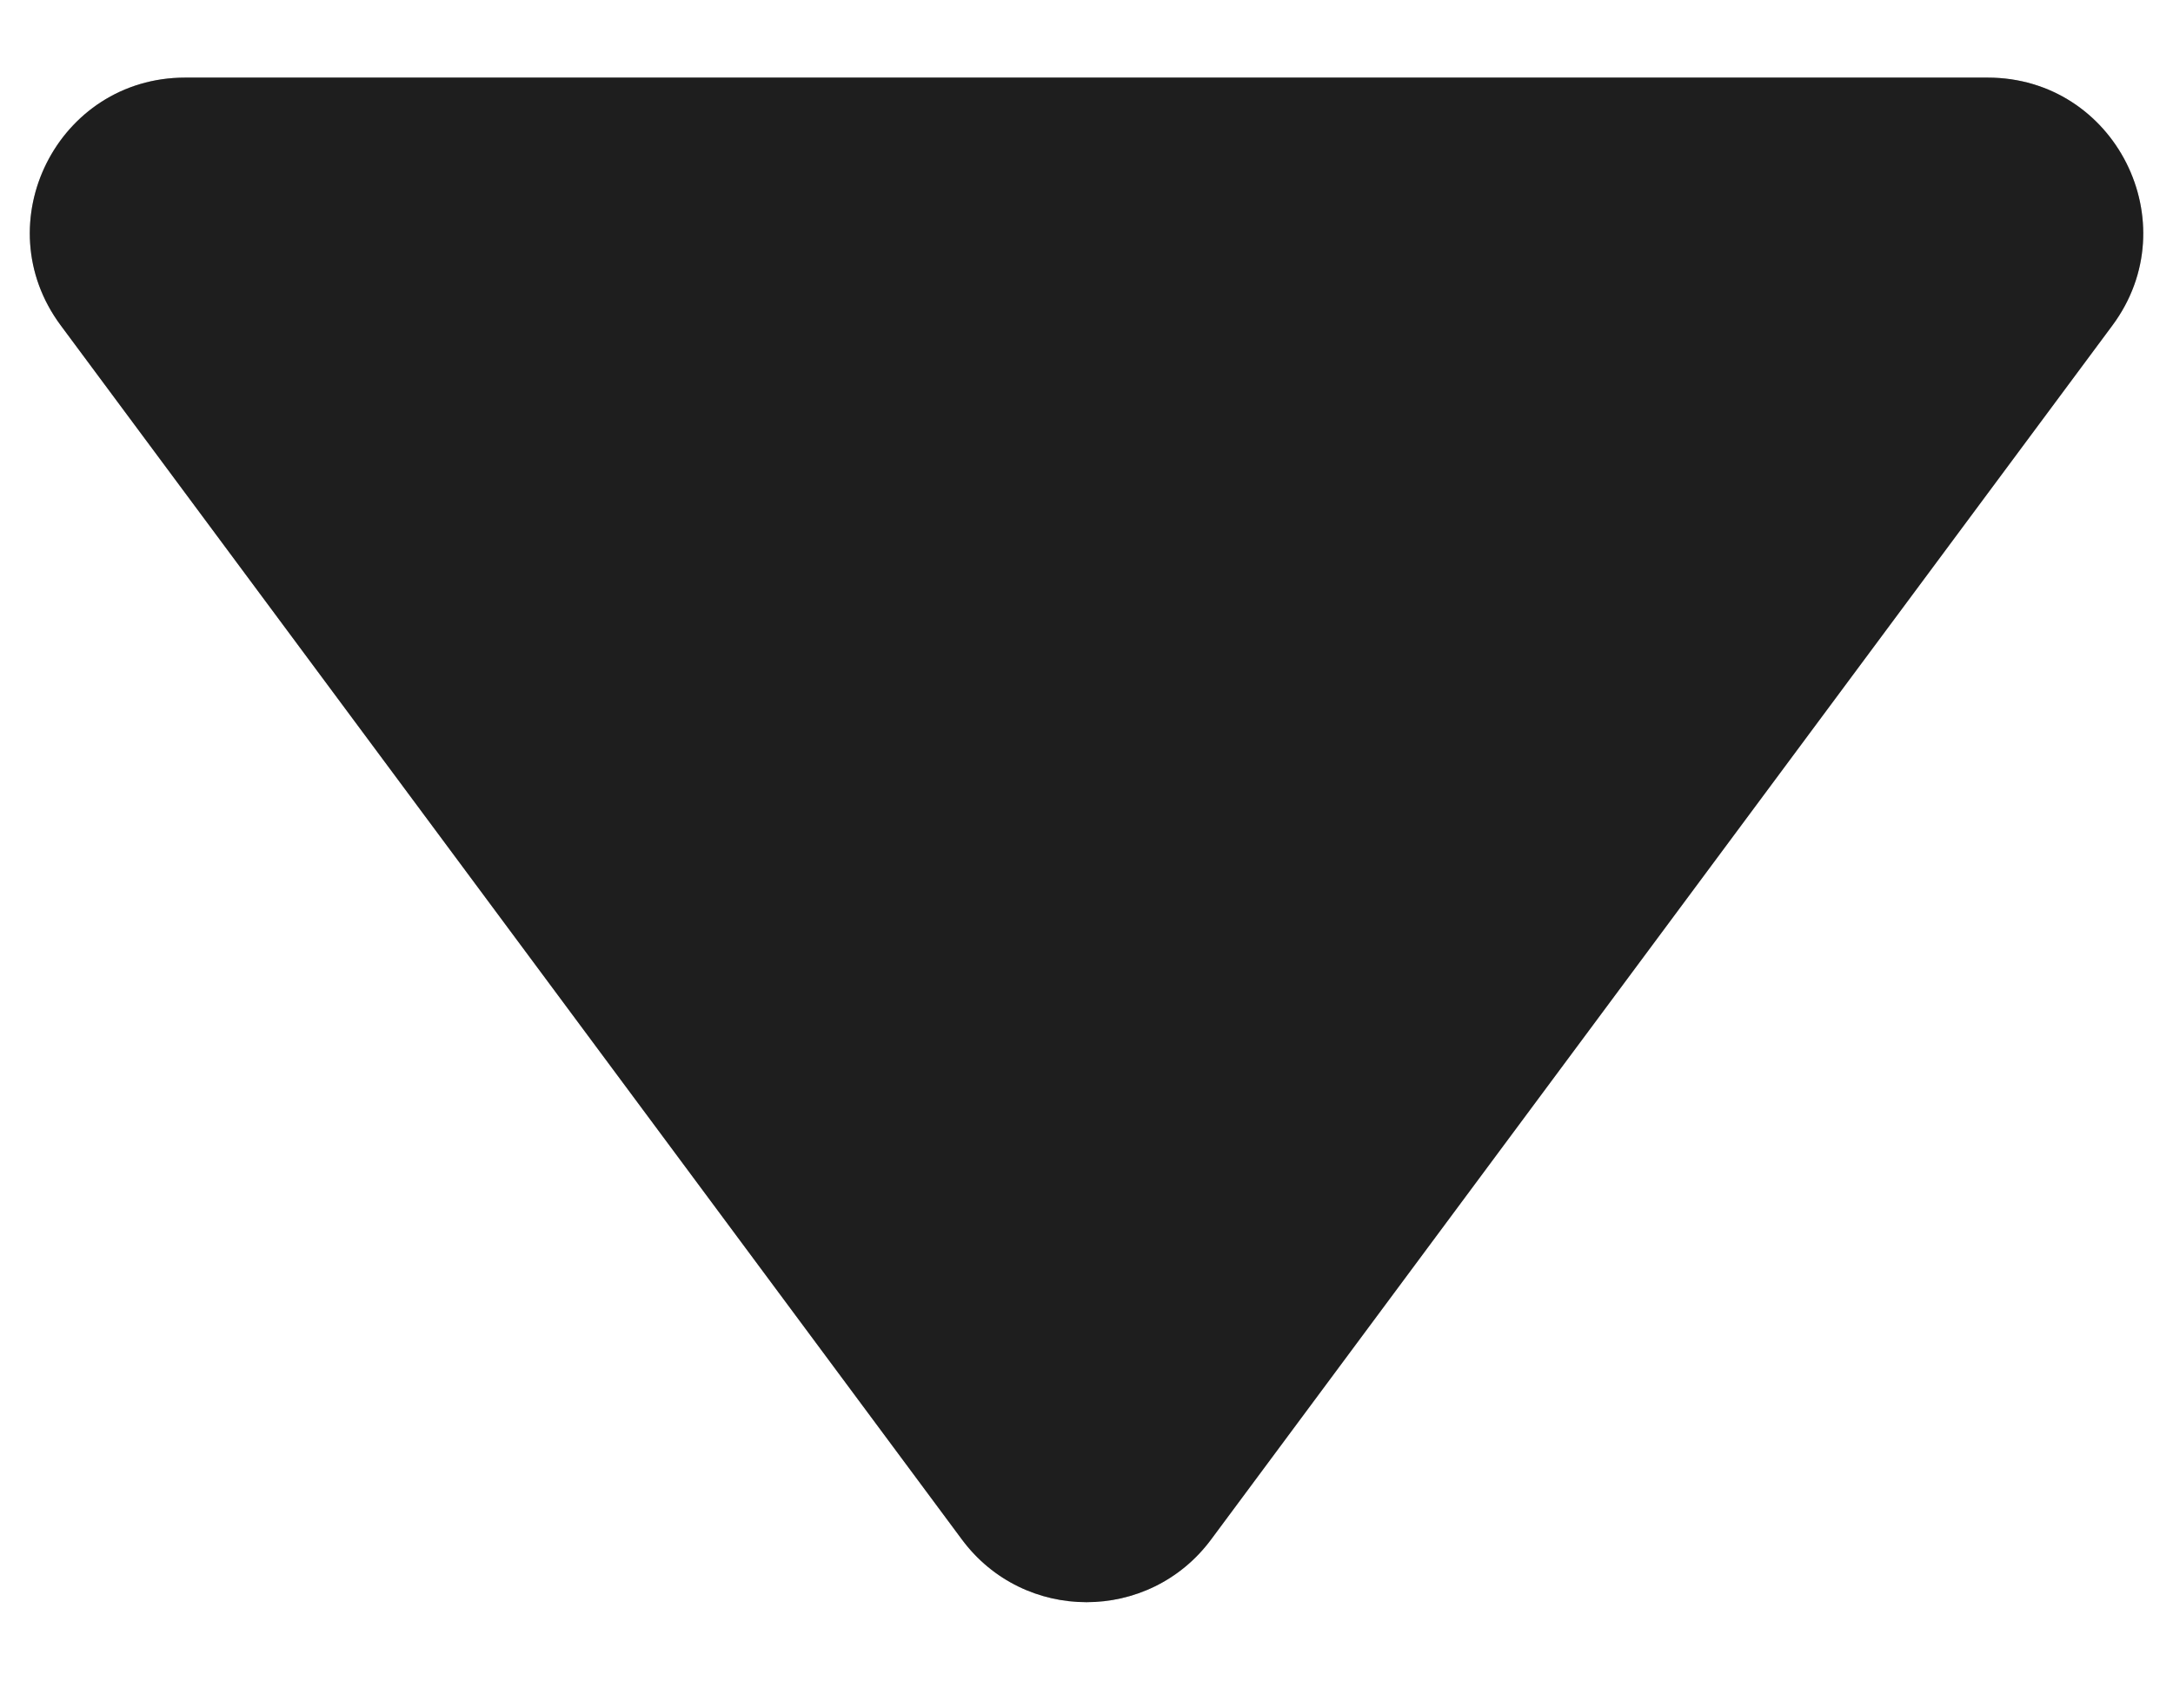
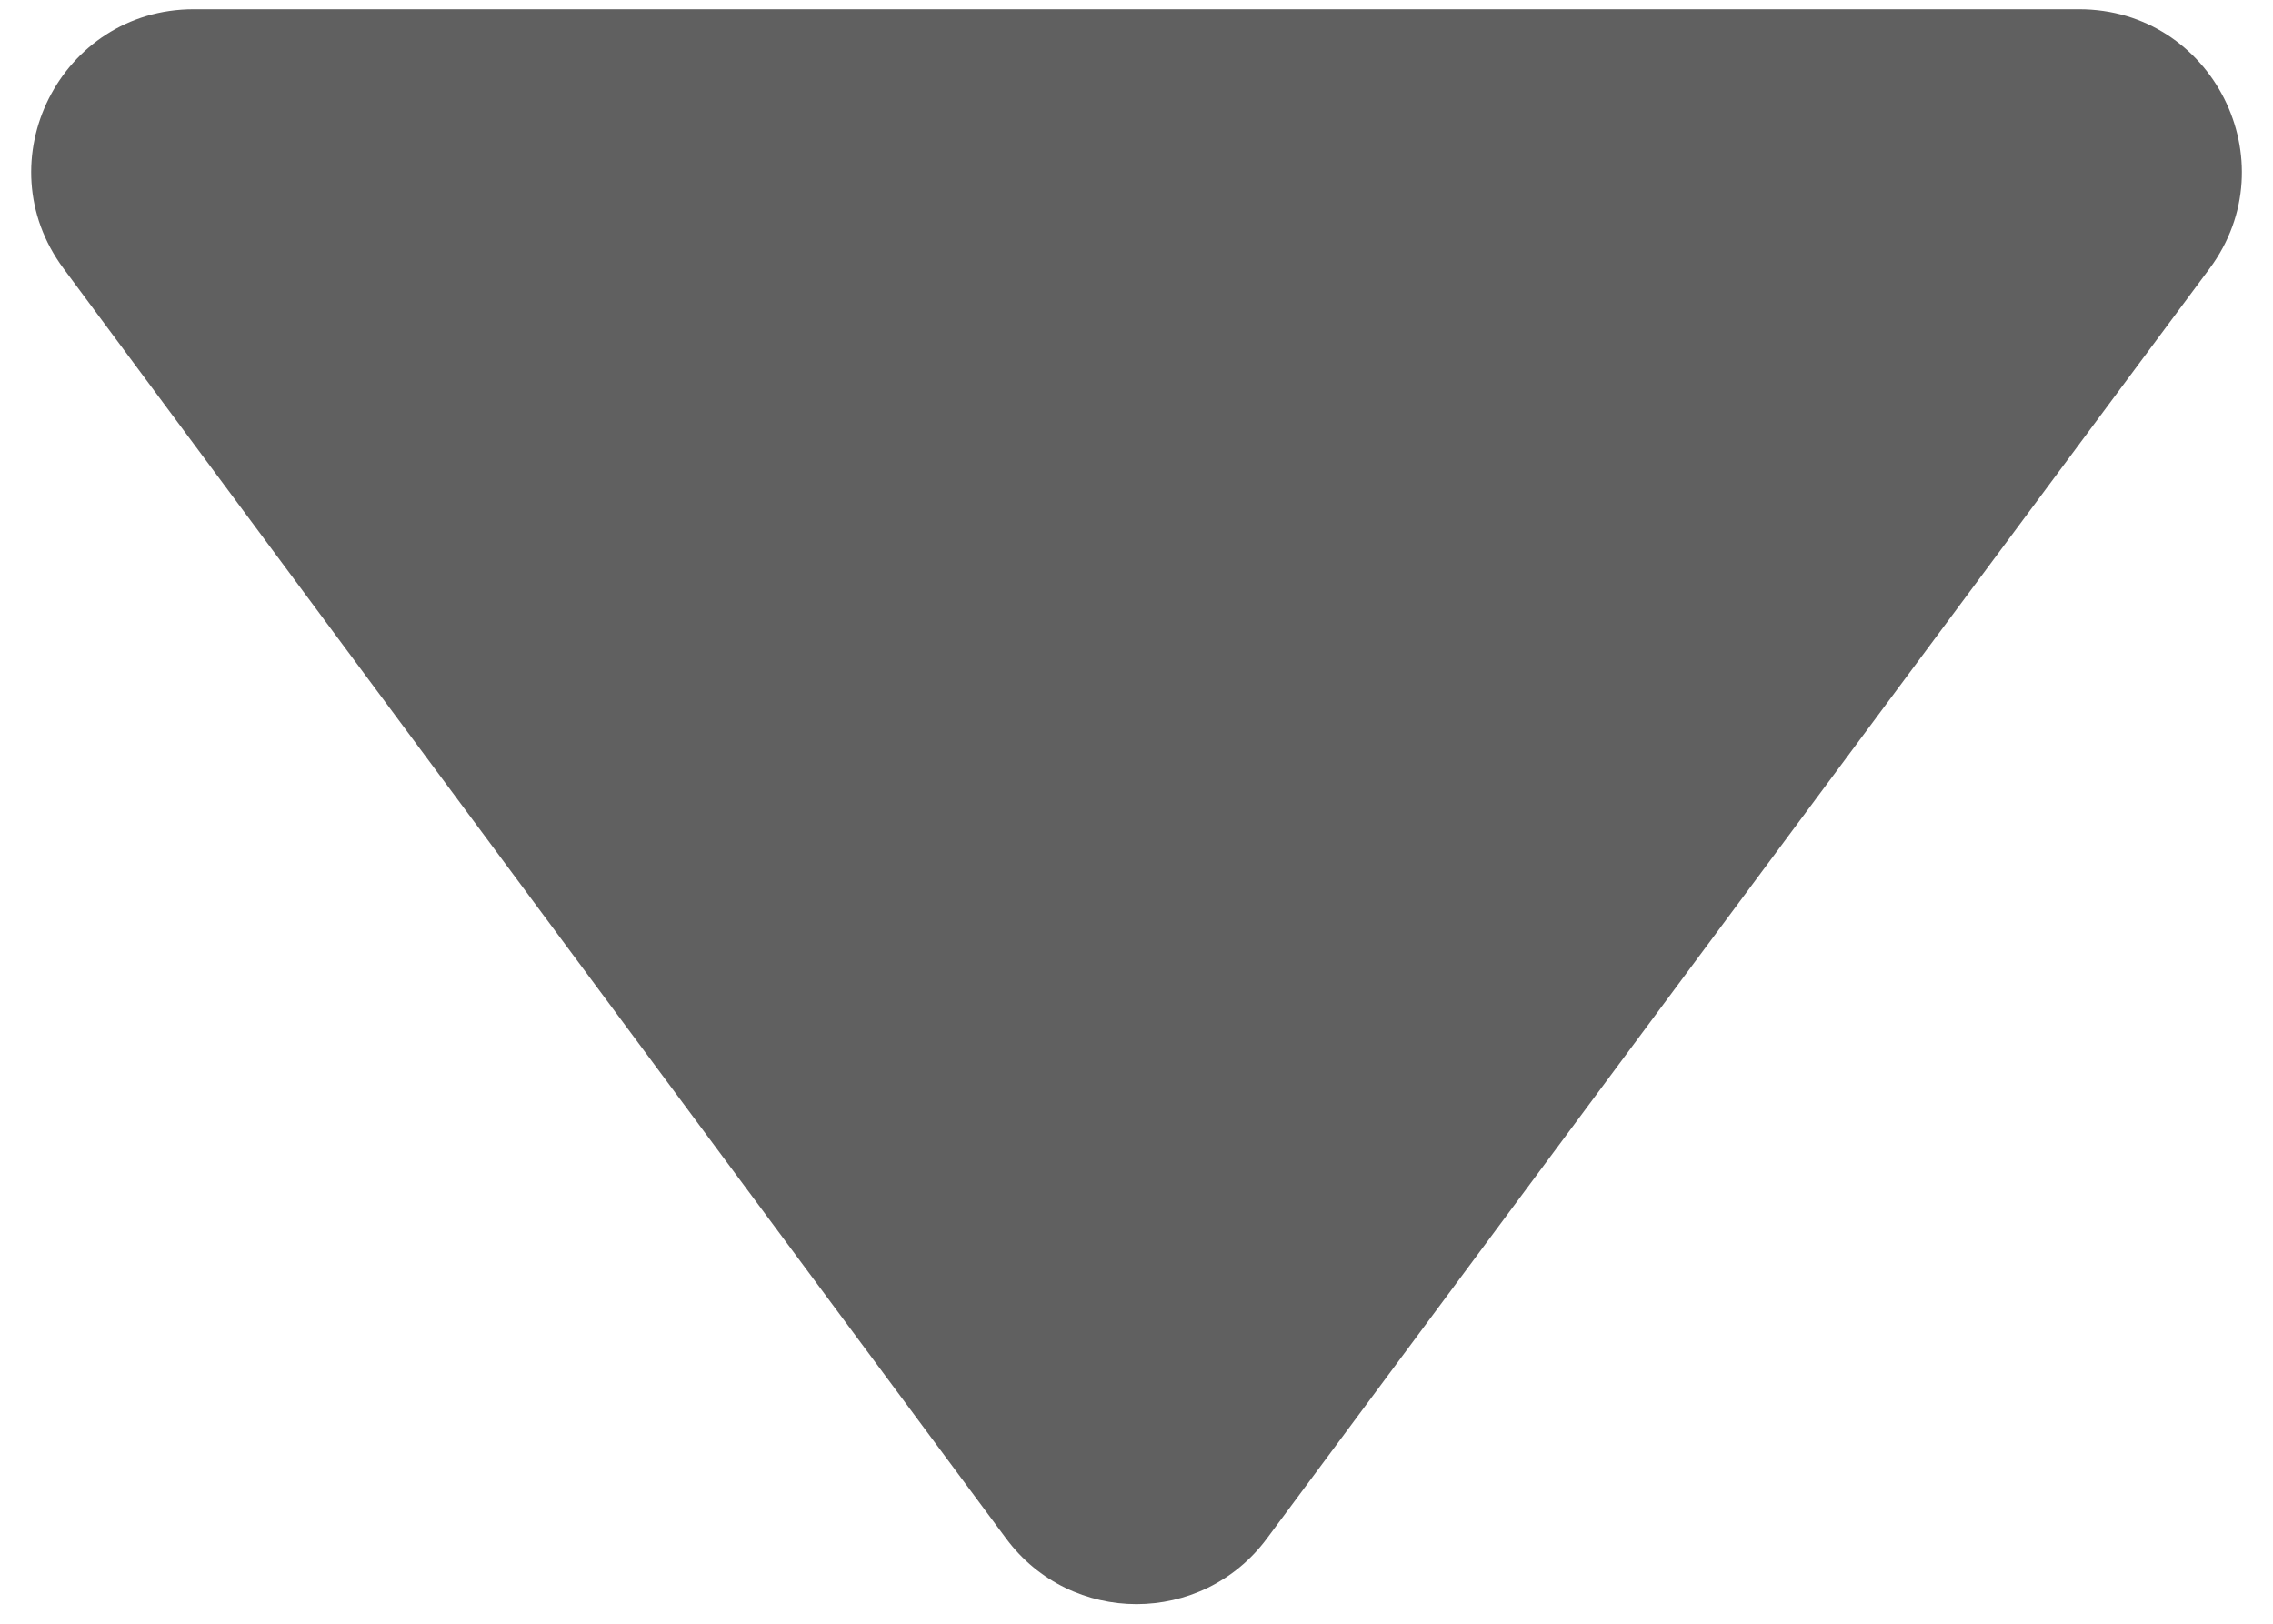
- <svg xmlns="http://www.w3.org/2000/svg" width="14" height="11" viewBox="0 0 14 11" fill="none">
-   <path d="M7.803 9.918C7.403 10.457 6.597 10.457 6.197 9.918L0.391 2.096C-0.099 1.436 0.372 0.5 1.193 0.5L12.806 0.5C13.628 0.5 14.099 1.436 13.61 2.096L7.803 9.918Z" fill="#303030" />
-   <path d="M7.803 9.918C7.403 10.457 6.597 10.457 6.197 9.918L0.391 2.096C-0.099 1.436 0.372 0.5 1.193 0.5L12.806 0.5C13.628 0.5 14.099 1.436 13.61 2.096L7.803 9.918Z" fill="black" fill-opacity="0.2" />
-   <path d="M7.803 9.918C7.403 10.457 6.597 10.457 6.197 9.918L0.391 2.096C-0.099 1.436 0.372 0.5 1.193 0.5L12.806 0.5C13.628 0.5 14.099 1.436 13.61 2.096L7.803 9.918Z" fill="black" fill-opacity="0.2" />
+ <svg xmlns="http://www.w3.org/2000/svg" width="14" height="10" viewBox="0 0 14 10" fill="none">
+   <path d="M7.803 9.475C7.403 10.014 6.597 10.014 6.197 9.475L0.391 1.653C-0.099 0.993 0.372 0.057 1.193 0.057L12.806 0.057C13.628 0.057 14.099 0.993 13.61 1.653L7.803 9.475Z" fill="#606060" />
</svg>
